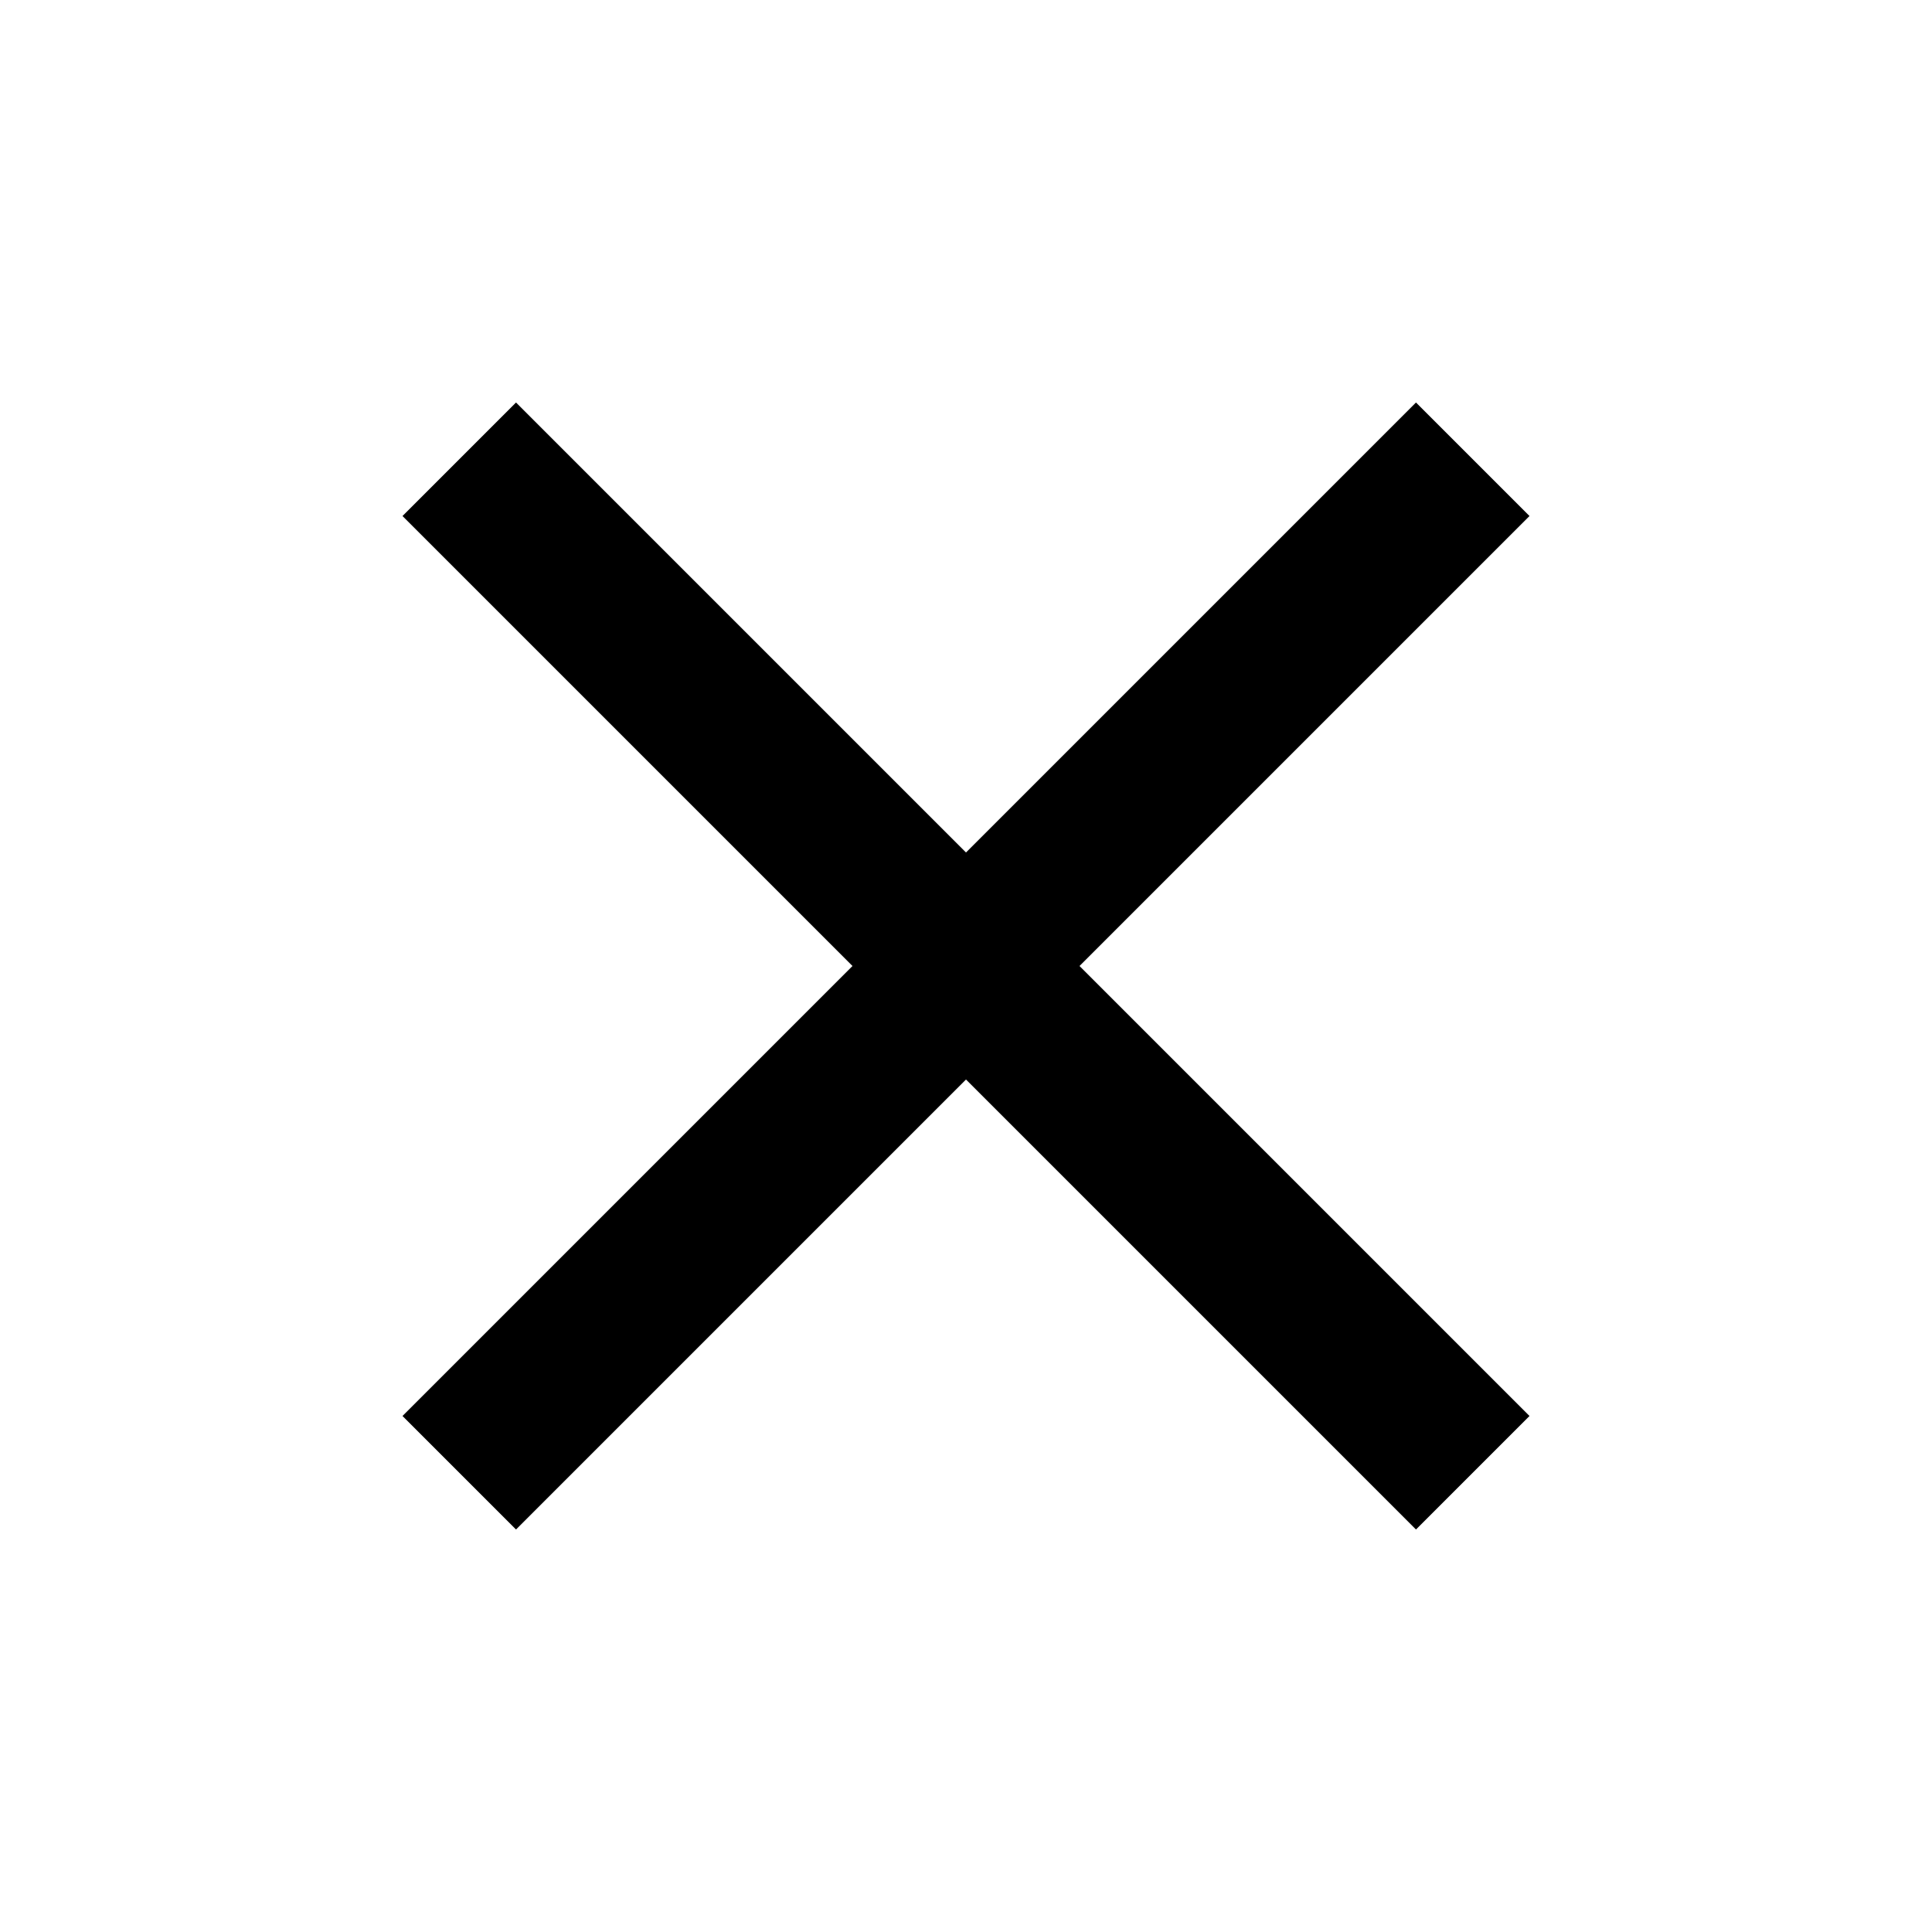
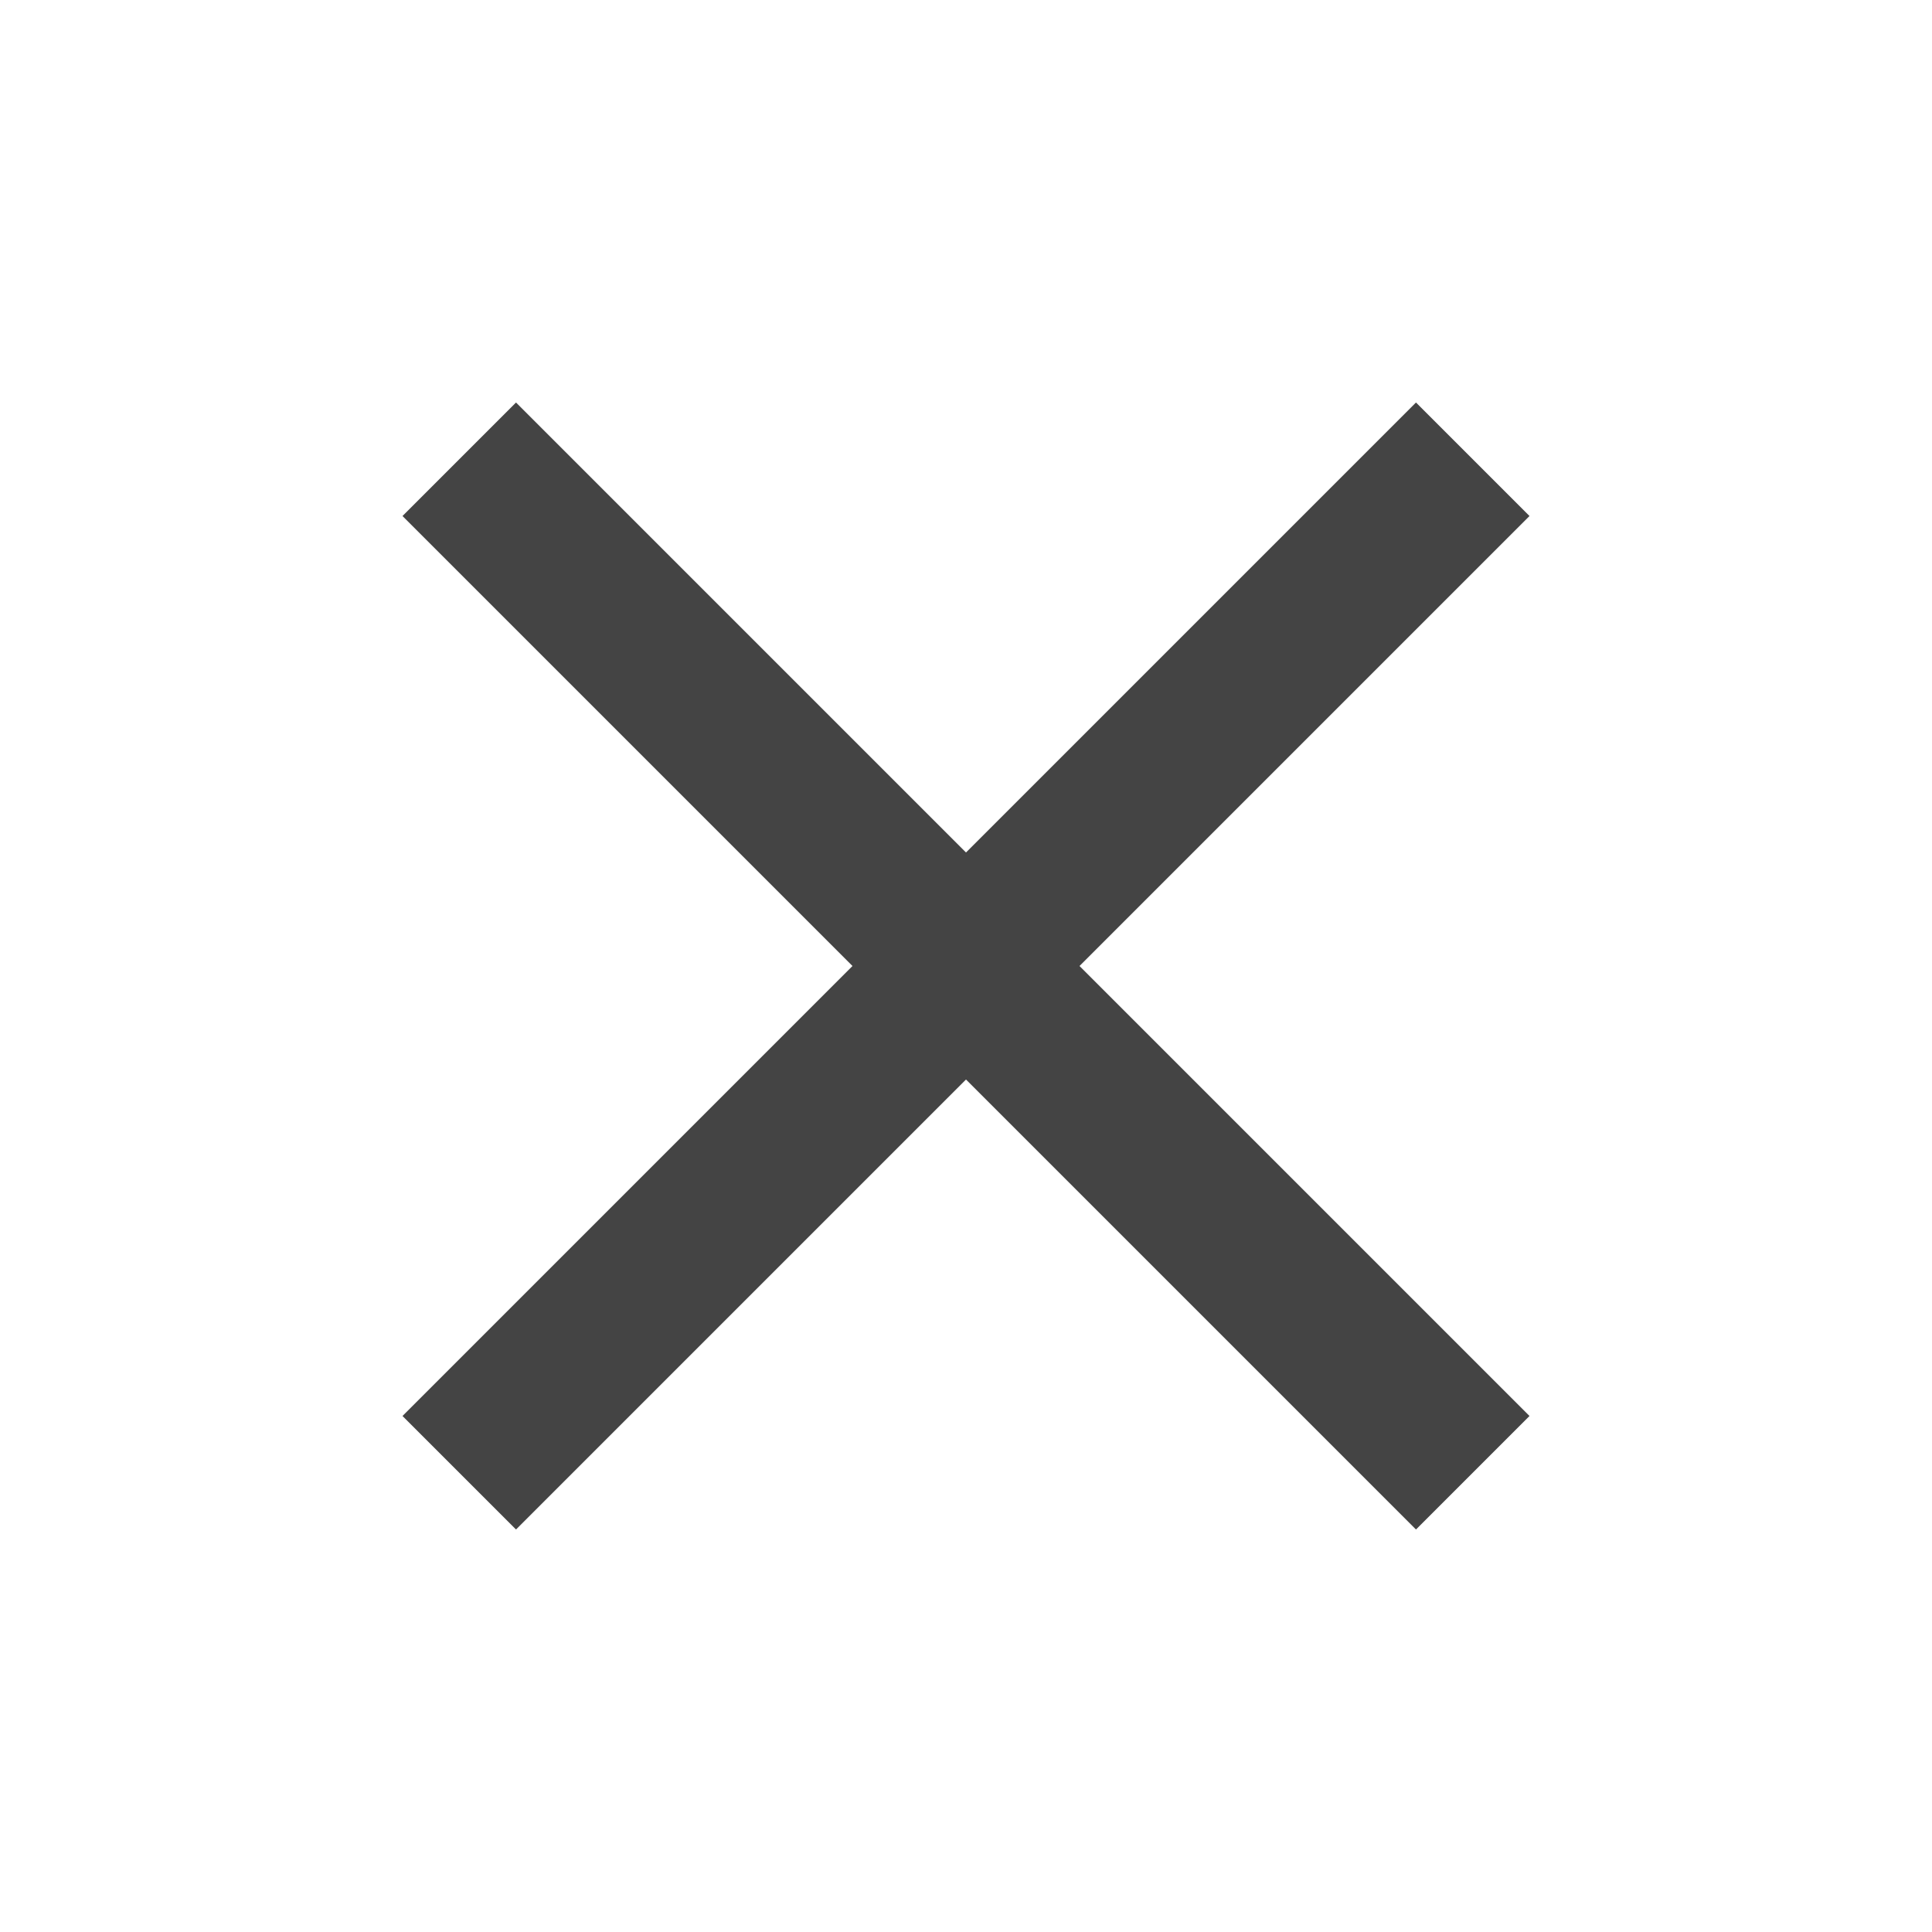
- <svg xmlns="http://www.w3.org/2000/svg" fill="#000000" height="24" viewBox="0 0 24 24" width="24">
+ <svg xmlns="http://www.w3.org/2000/svg" fill="#444444" height="24" viewBox="0 0 24 24" width="24">
  <path d="M19 6.41L17.59 5 12 10.59 6.41 5 5 6.41 10.59 12 5 17.59 6.41 19 12 13.41 17.59 19 19 17.59 13.41 12z" />
  <path d="M0 0h24v24H0z" fill="none" />
</svg>
